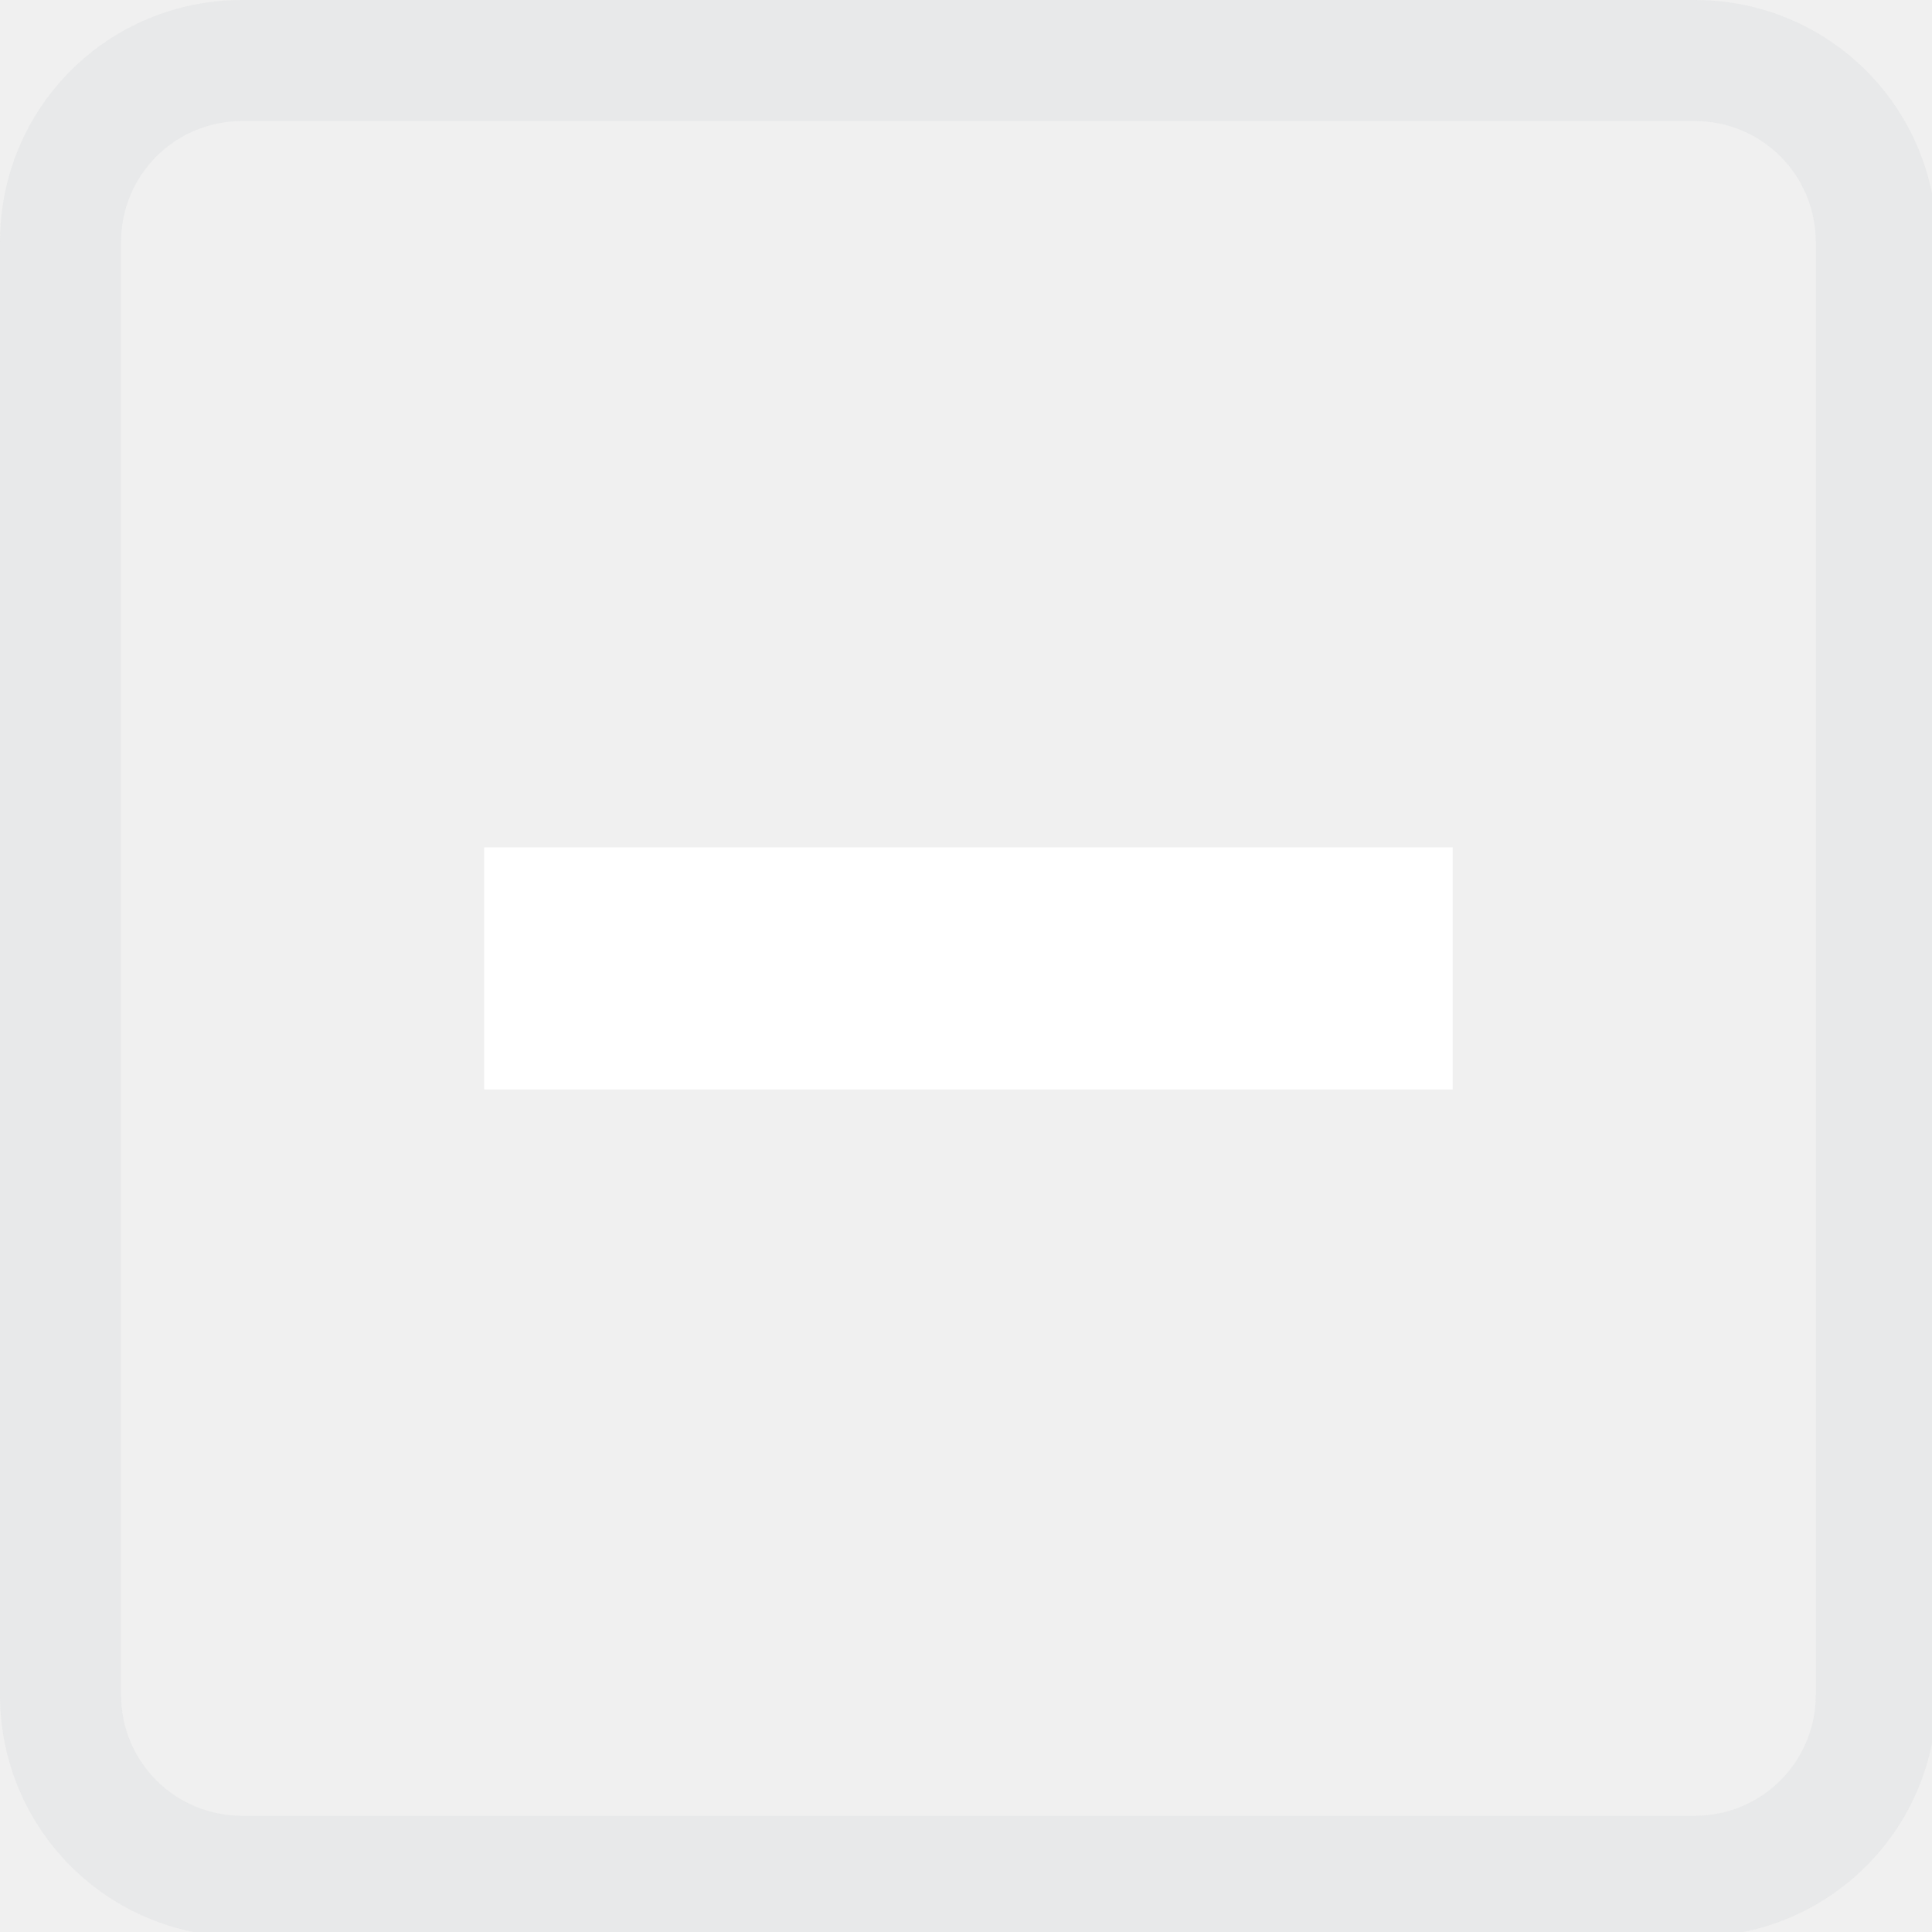
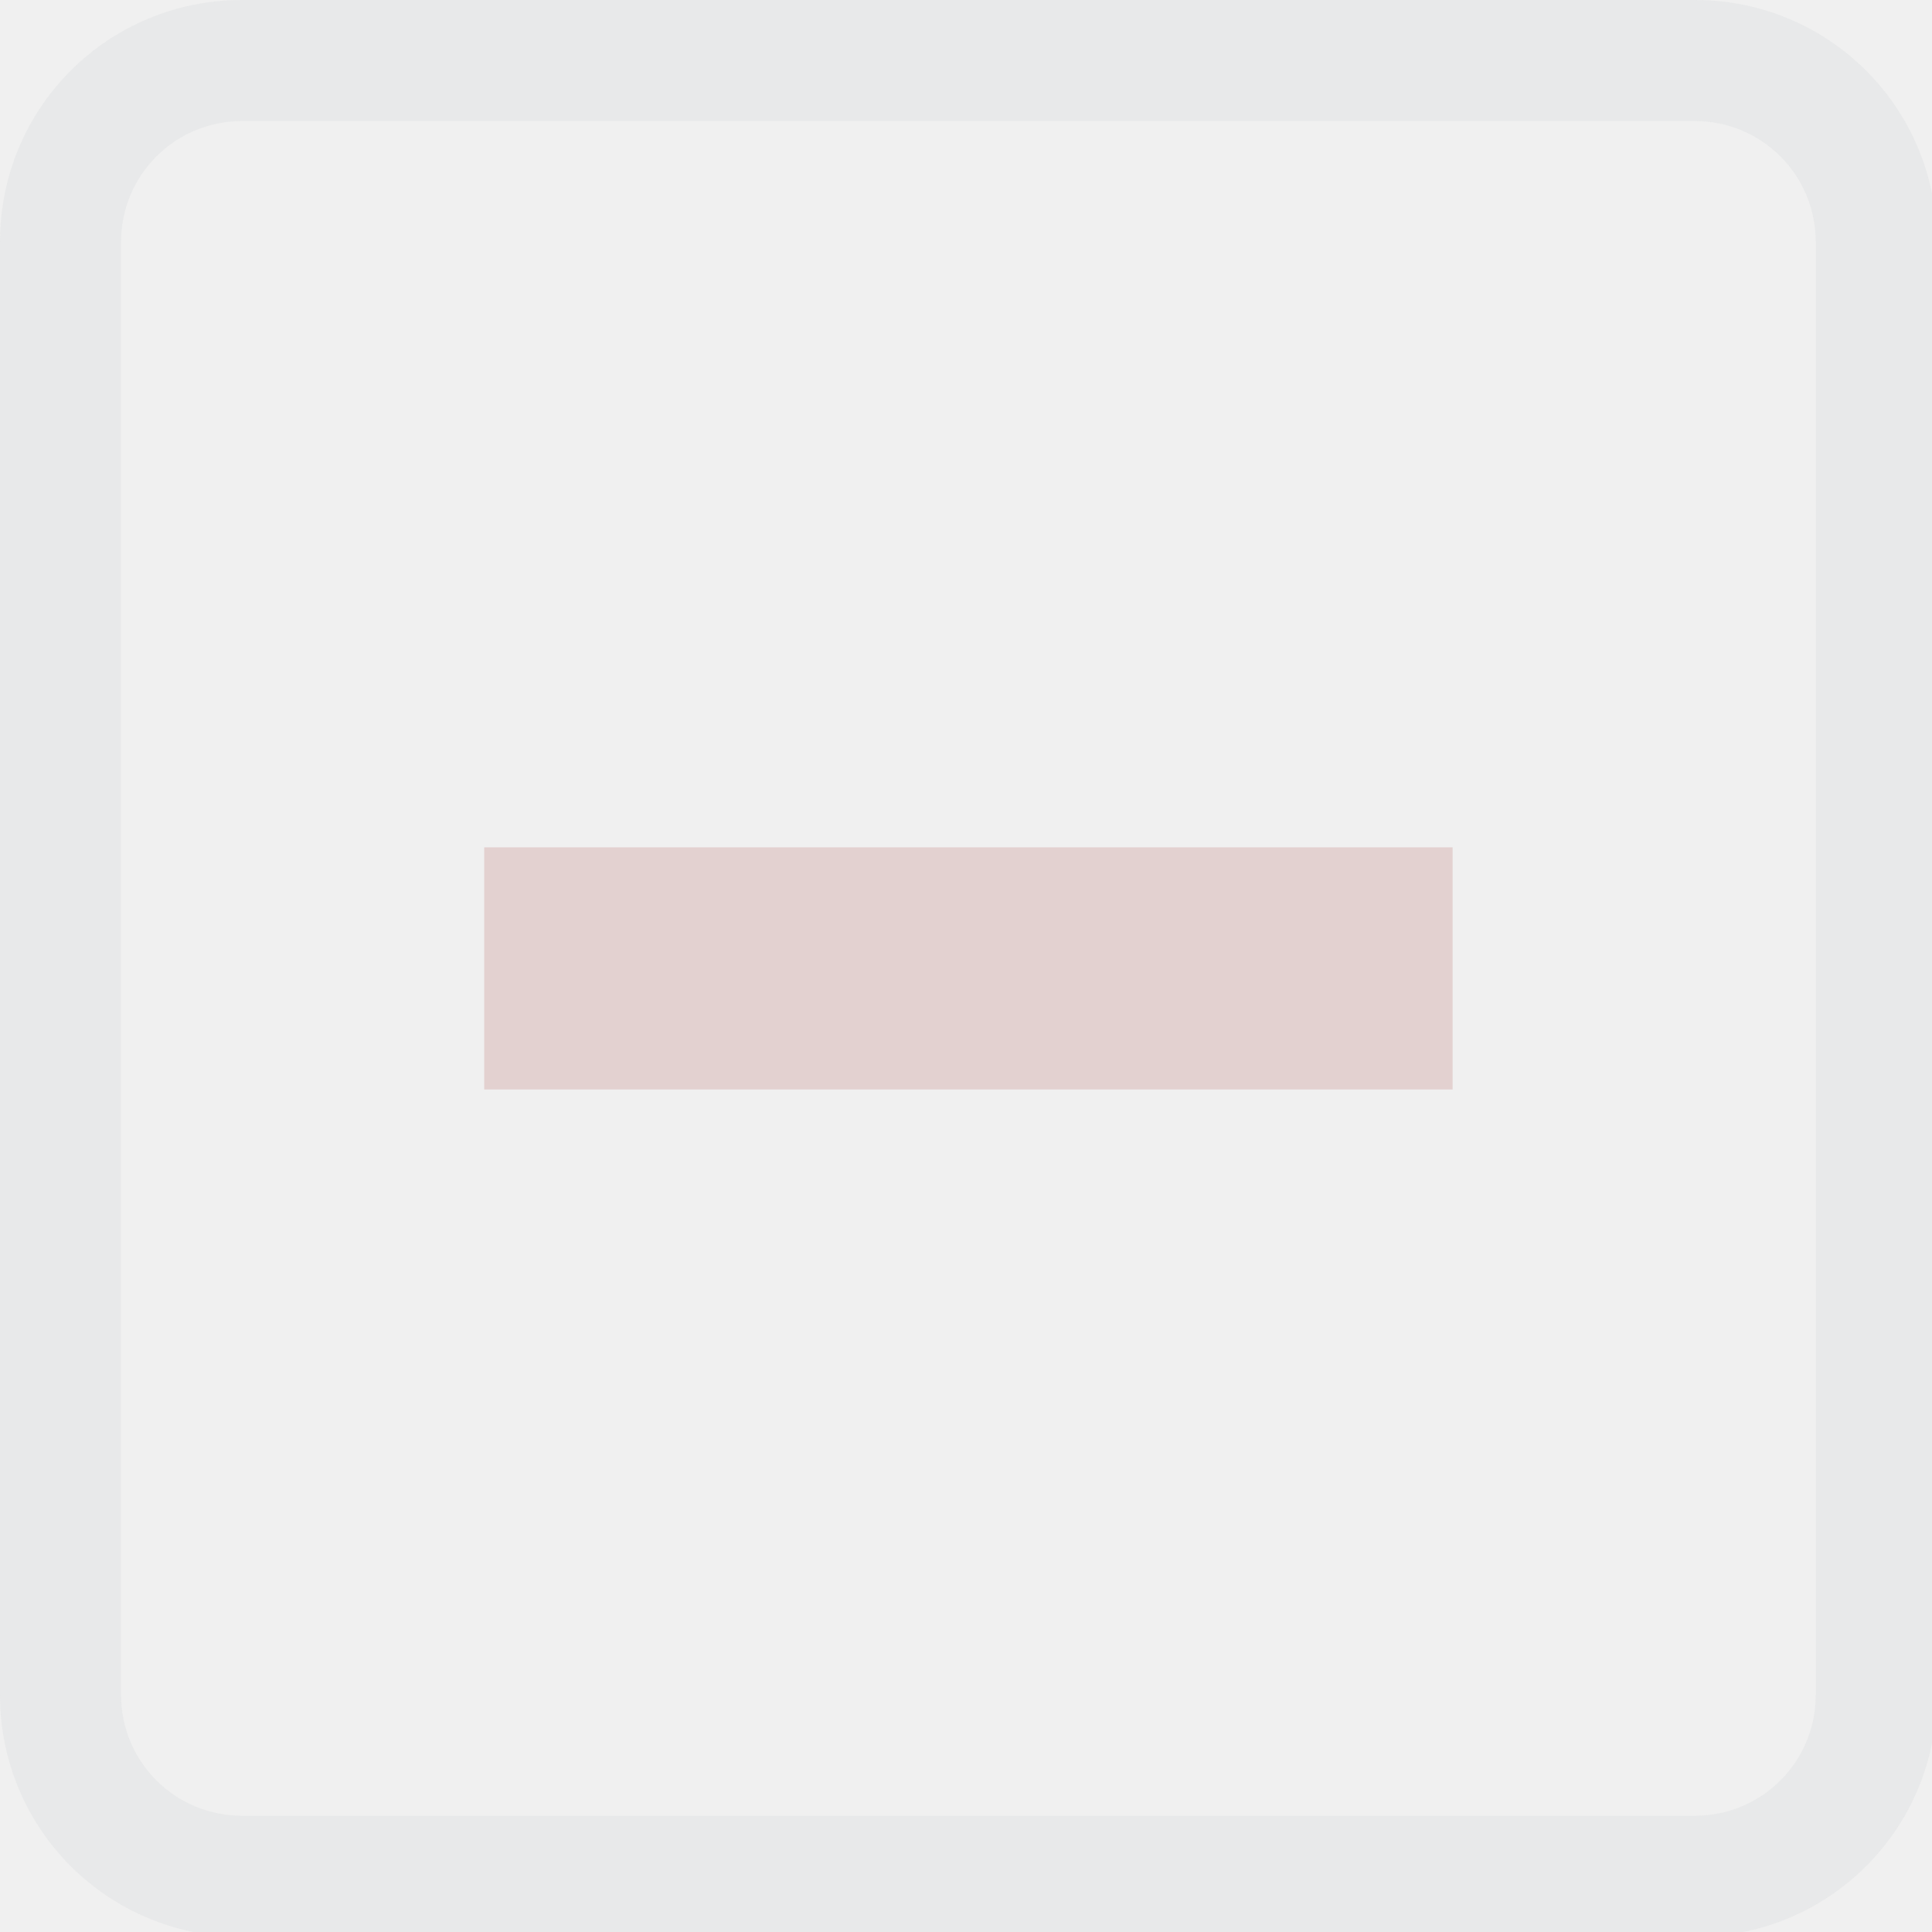
<svg xmlns="http://www.w3.org/2000/svg" width="133pt" height="133pt" viewBox="0 0 133 133" version="1.1">
  <g id="surface1">
    <path style=" stroke:none;fill-rule:nonzero;fill:#e3e4e7;fill-opacity:0.5;" d="M 16.668 0 C 7.422 0 0 7.422 0 16.668 L 0 116.668 C 0 125.91 7.422 133.332 16.668 133.332 L 116.668 133.332 C 125.91 133.332 133.332 125.91 133.332 116.668 L 133.332 16.668 C 133.332 7.422 125.91 0 116.668 0 Z M 16.668 8.332 L 116.668 8.332 C 121.289 8.332 125 12.043 125 16.668 L 125 116.668 C 125 121.289 121.289 125 116.668 125 L 16.668 125 C 12.043 125 8.332 121.289 8.332 116.668 L 8.332 16.668 C 8.332 12.043 12.043 8.332 16.668 8.332 Z M 16.668 8.332 " />
    <path style=" stroke:none;fill-rule:nonzero;fill:#e3e4e7;fill-opacity:0.15;" d="M 16.668 0 C 7.422 0 0 7.422 0 16.668 L 0 116.668 C 0 125.91 7.422 133.332 16.668 133.332 L 116.668 133.332 C 125.91 133.332 133.332 125.91 133.332 116.668 L 133.332 16.668 C 133.332 7.422 125.91 0 116.668 0 Z M 16.668 8.332 L 116.668 8.332 C 121.289 8.332 125 12.043 125 16.668 L 125 116.668 C 125 121.289 121.289 125 116.668 125 L 16.668 125 C 12.043 125 8.332 121.289 8.332 116.668 L 8.332 16.668 C 8.332 12.043 12.043 8.332 16.668 8.332 Z M 16.668 8.332 " />
-     <path style=" stroke:none;fill-rule:nonzero;fill:#ffffff;fill-opacity:1;" d="M 33.332 58.332 L 100 58.332 L 100 75 L 33.332 75 Z M 33.332 58.332 " />
+     <path style=" stroke:none;fill-rule:nonzero;fill:#e3d1d0;fill-opacity:1;" d="M 33.332 58.332 L 100 58.332 L 100 75 L 33.332 75 Z M 33.332 58.332 " />
  </g>
</svg>
